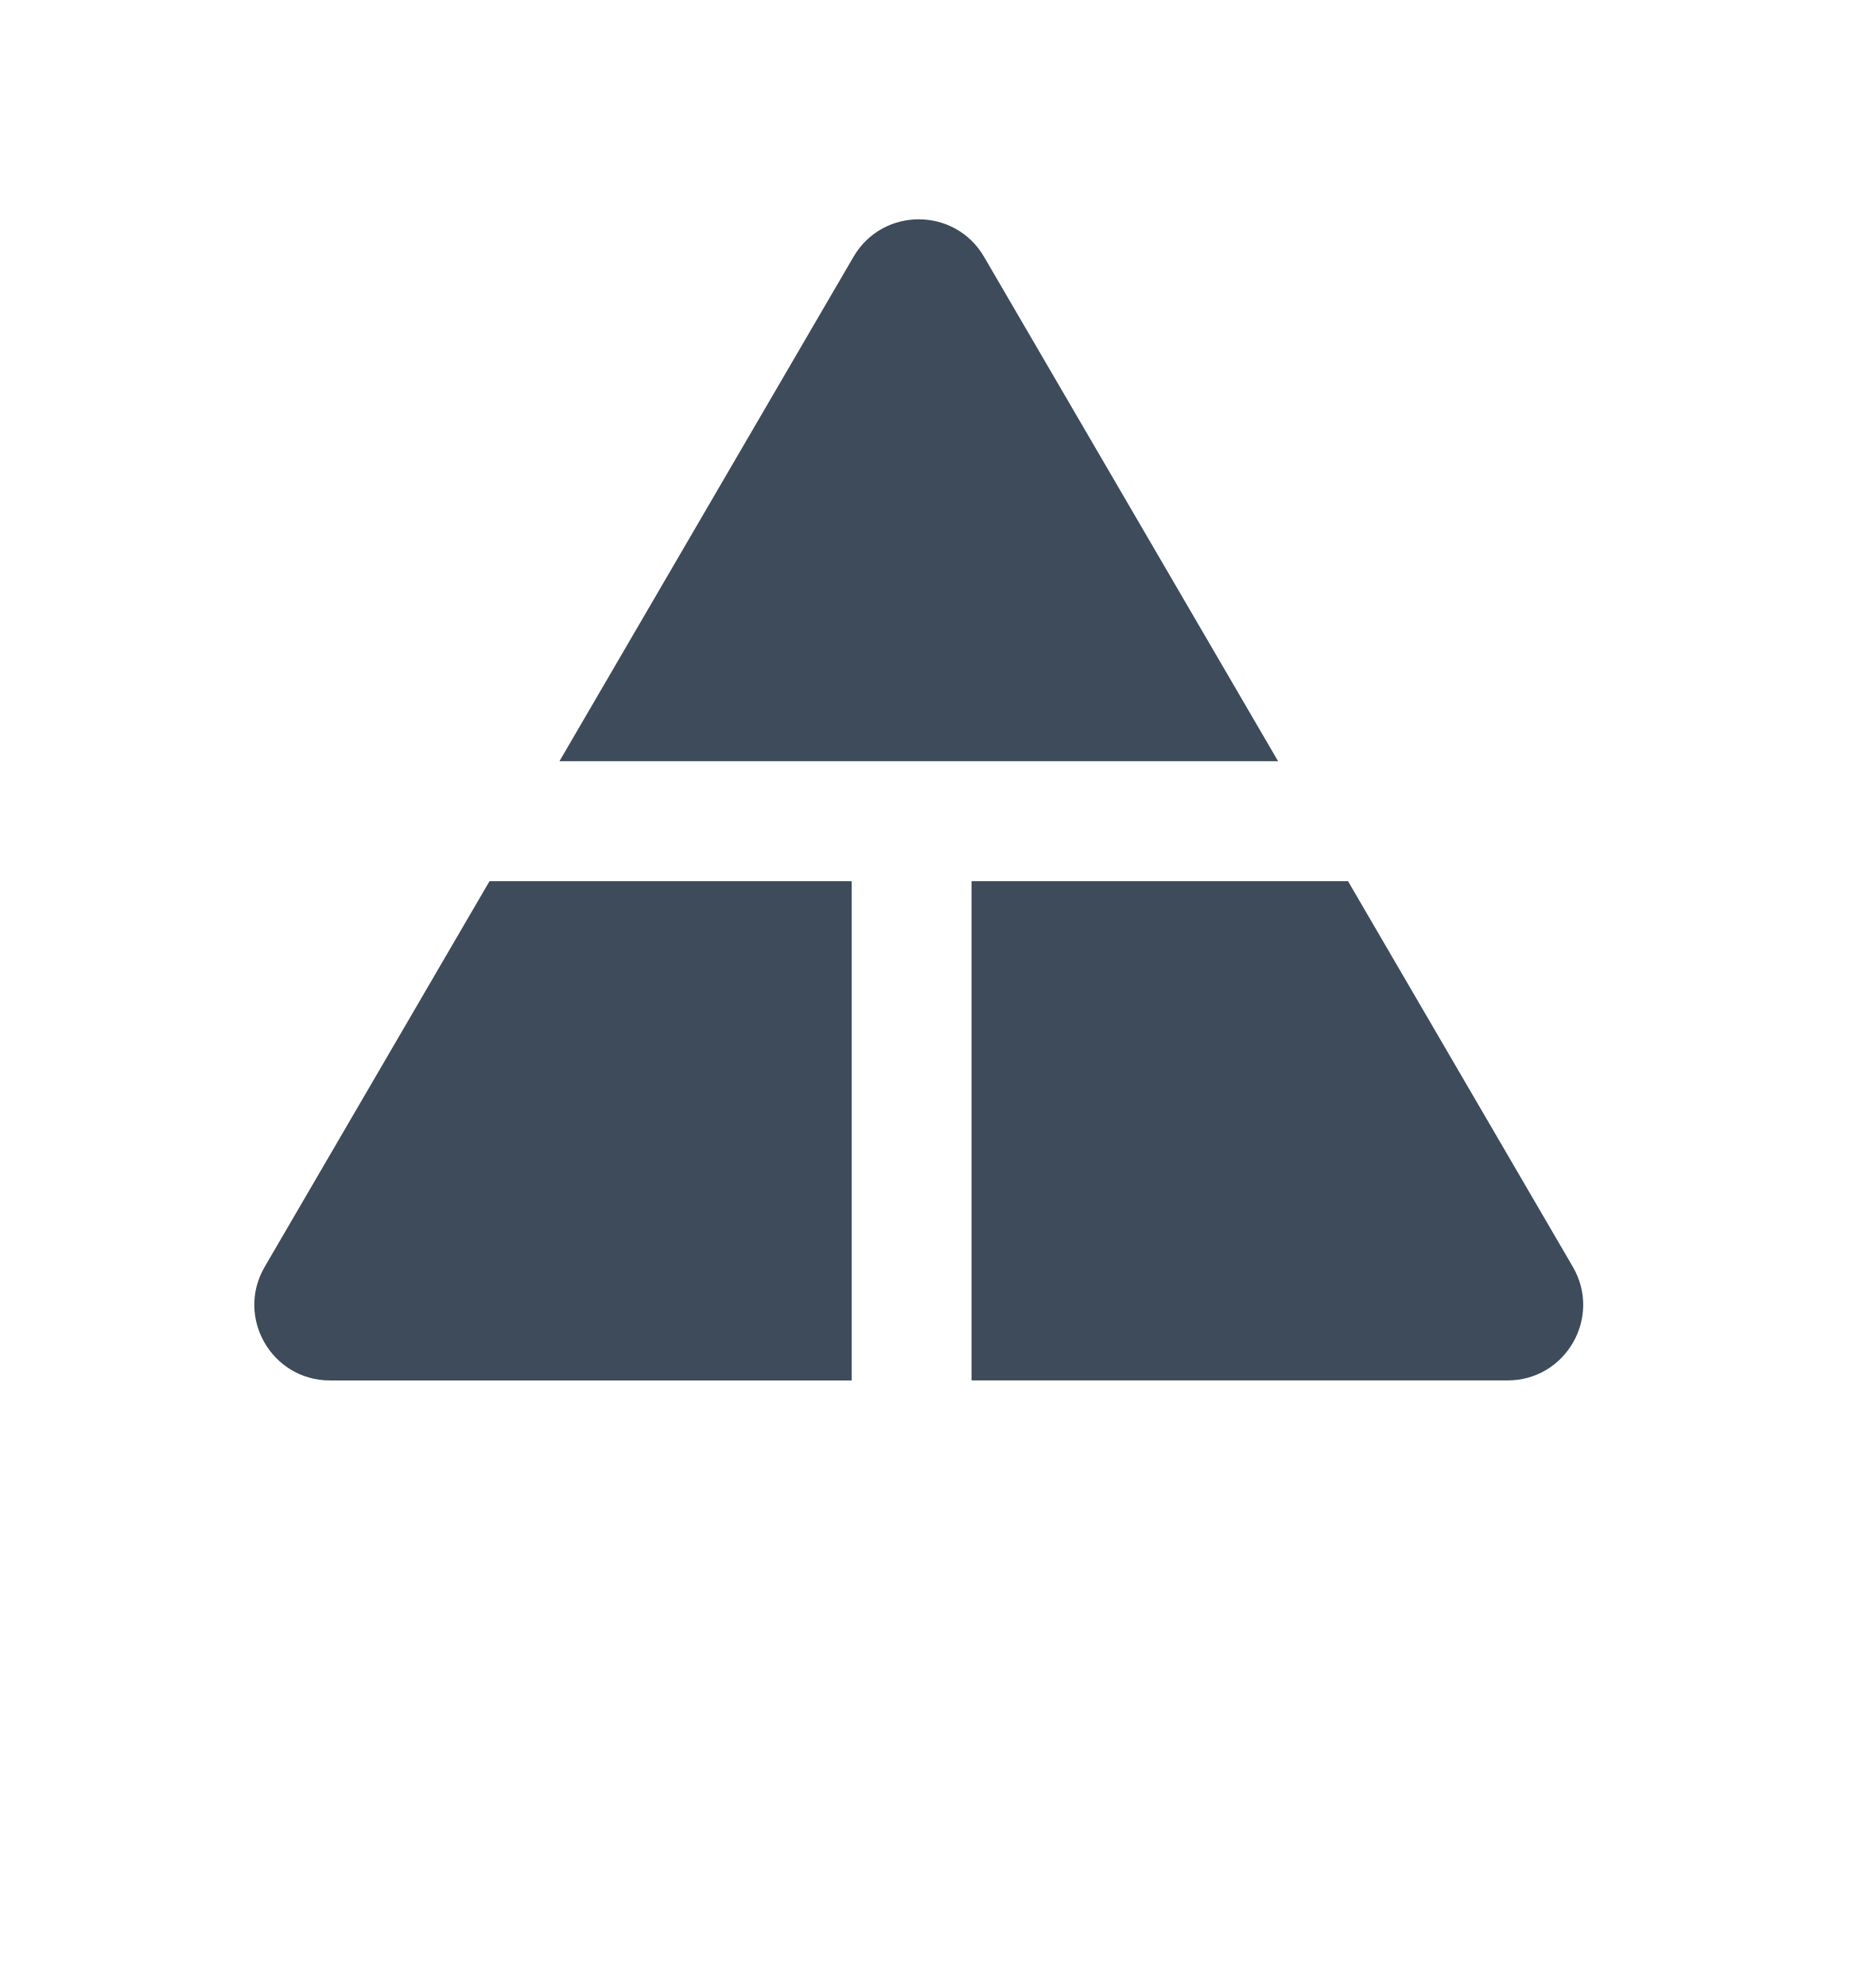
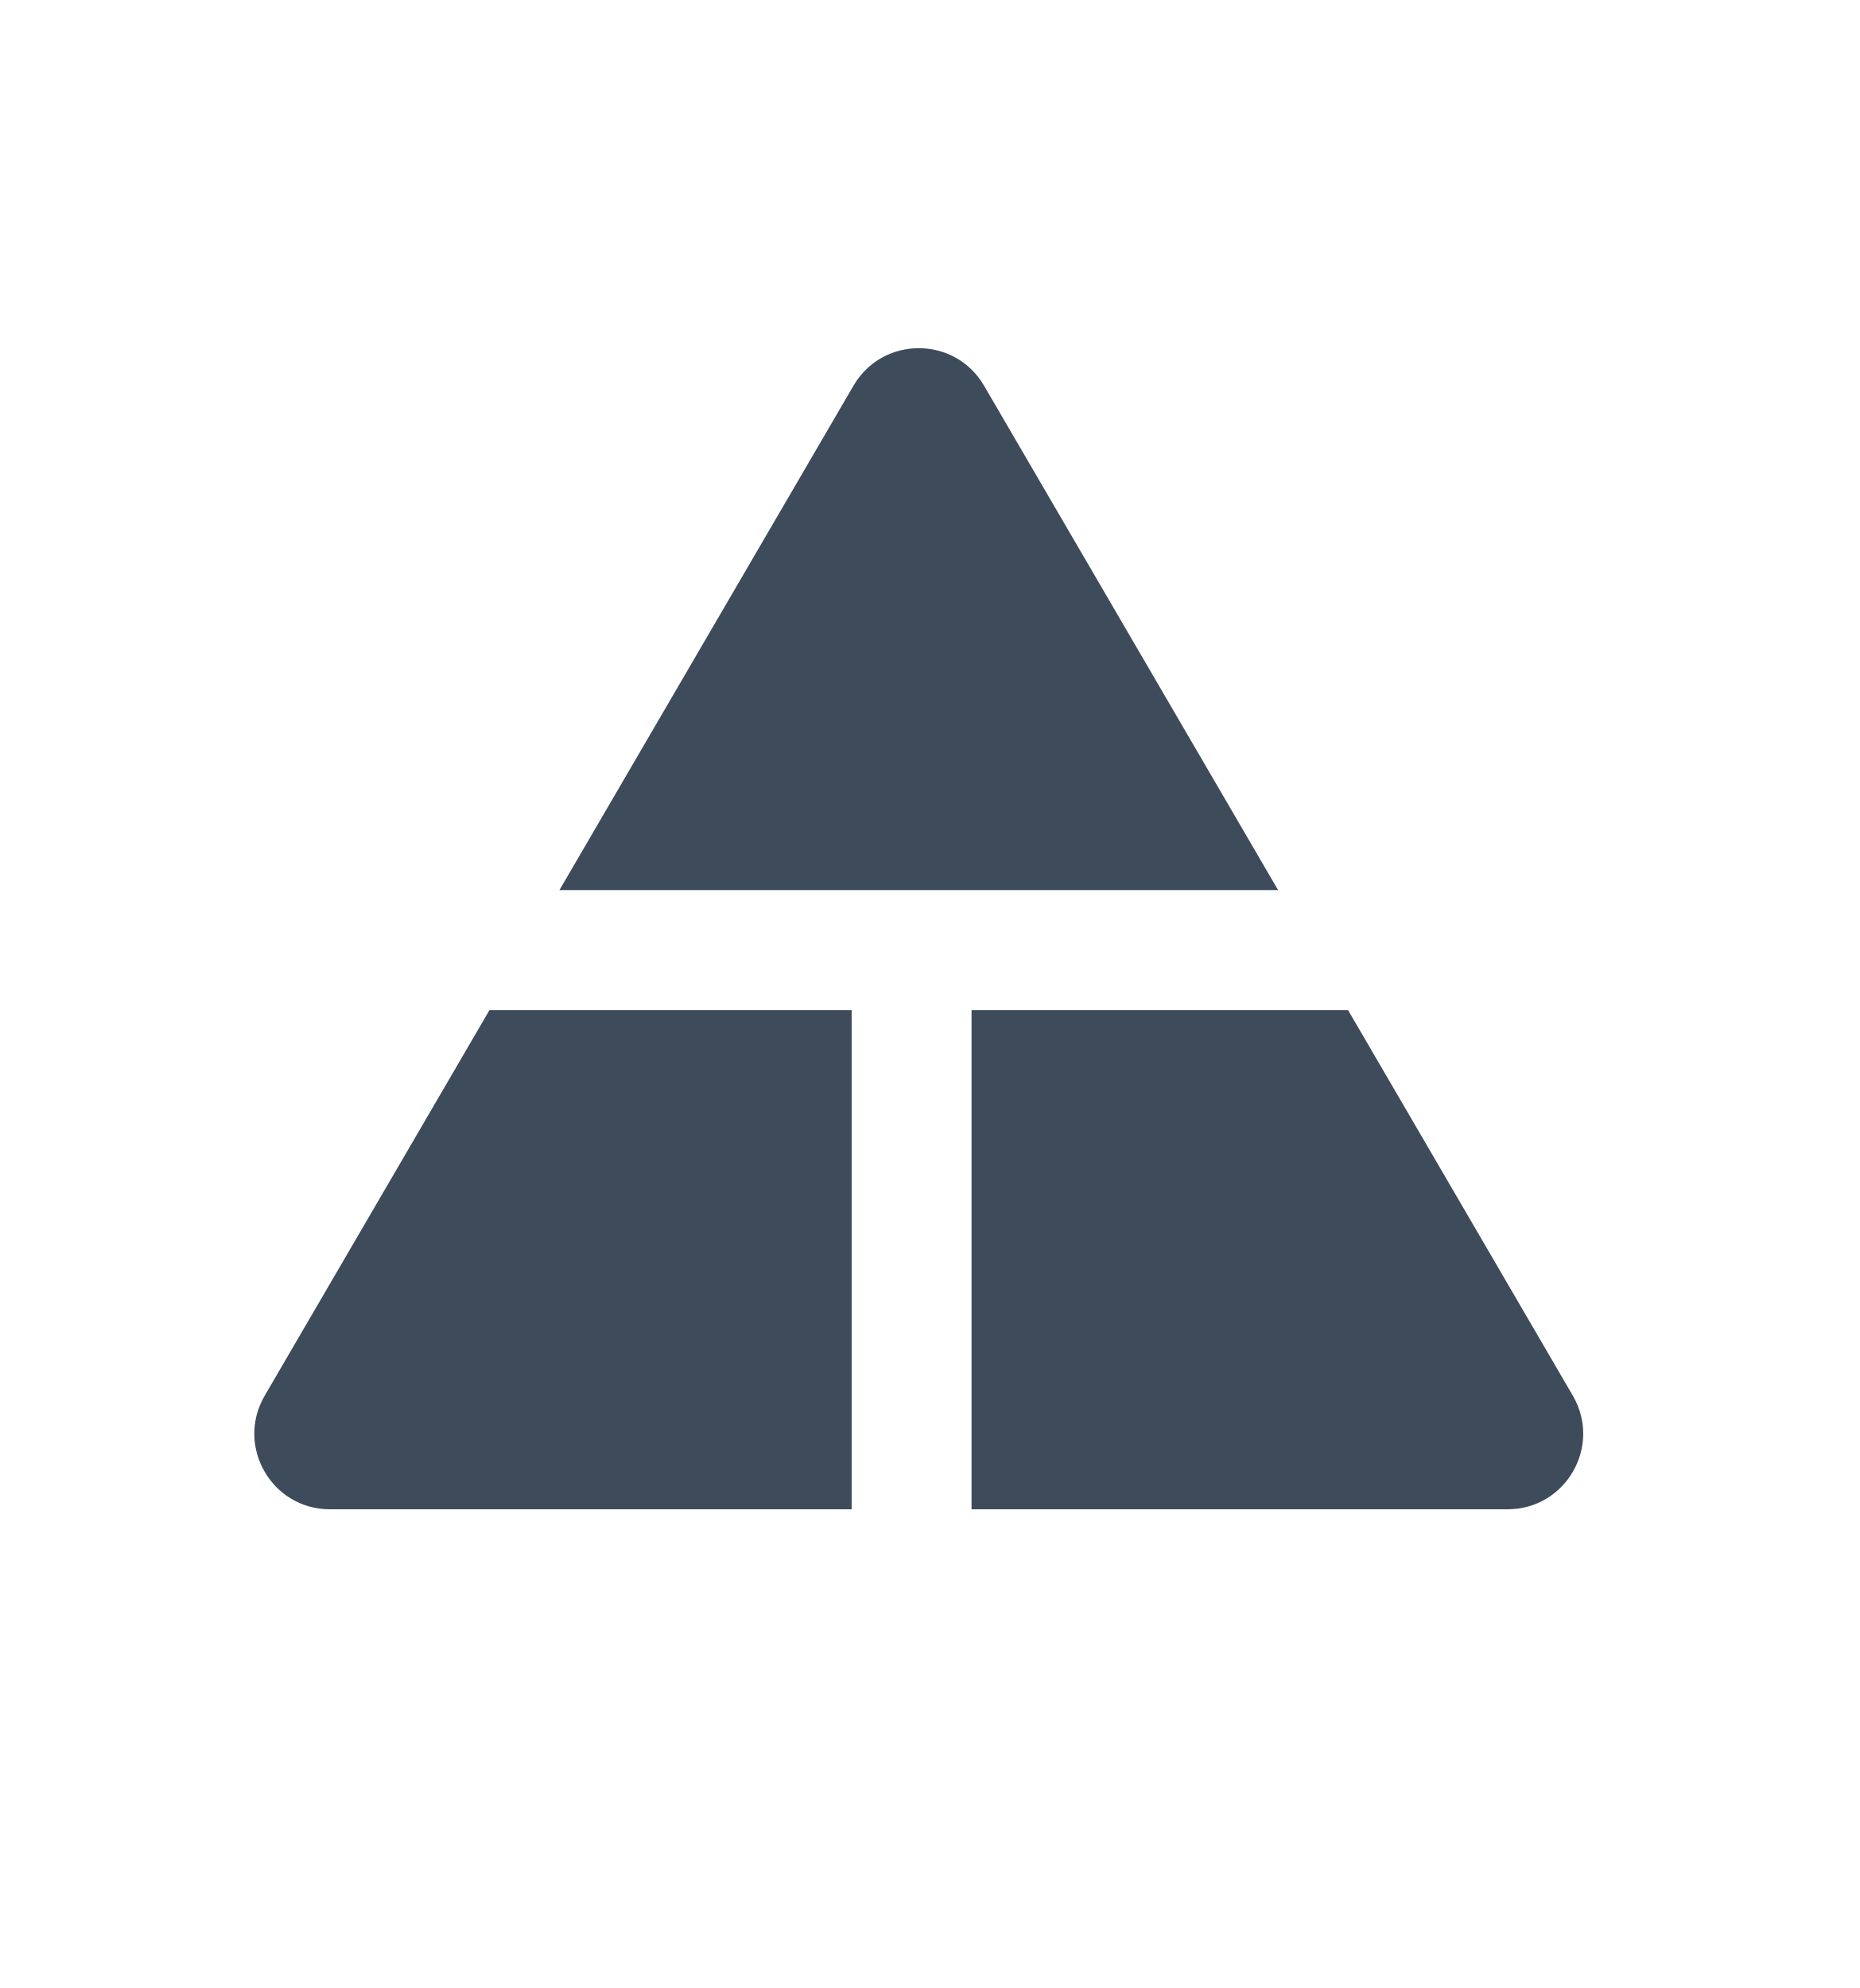
<svg xmlns="http://www.w3.org/2000/svg" id="Layer_1" data-name="Layer 1" width="58" height="62" viewBox="0 0 58 62">
-   <path d="M39.86,23.741l-9.171-15.732c-.909-1.559-3.162-1.559-4.071,0l-9.171,15.732h22.414Z" fill="#3d4b5a" />
-   <path d="M26.559,27.482h-11.293l-7.011,12.027c-.916,1.571.217,3.543,2.036,3.543h16.269v-15.569Z" fill="#3d4b5a" />
-   <path d="M42.04,27.482h-11.741v15.569h16.717c1.818,0,2.951-1.972,2.035-3.543l-7.011-12.027Z" fill="#3d4b5a" />
+   <path d="M39.86,27.76l-9.171-15.732c-.909-1.559-3.162-1.559-4.071,0l-9.171,15.732h22.414Z" fill="#3d4b5a" />
+   <path d="M26.559,31.501h-11.293l-7.011,12.027c-.916,1.571.217,3.543,2.036,3.543h16.269v-15.569Z" fill="#3d4b5a" />
+   <path d="M42.04,31.501h-11.741v15.569h16.717c1.818,0,2.951-1.972,2.035-3.543l-7.011-12.027Z" fill="#3d4b5a" />
</svg>
